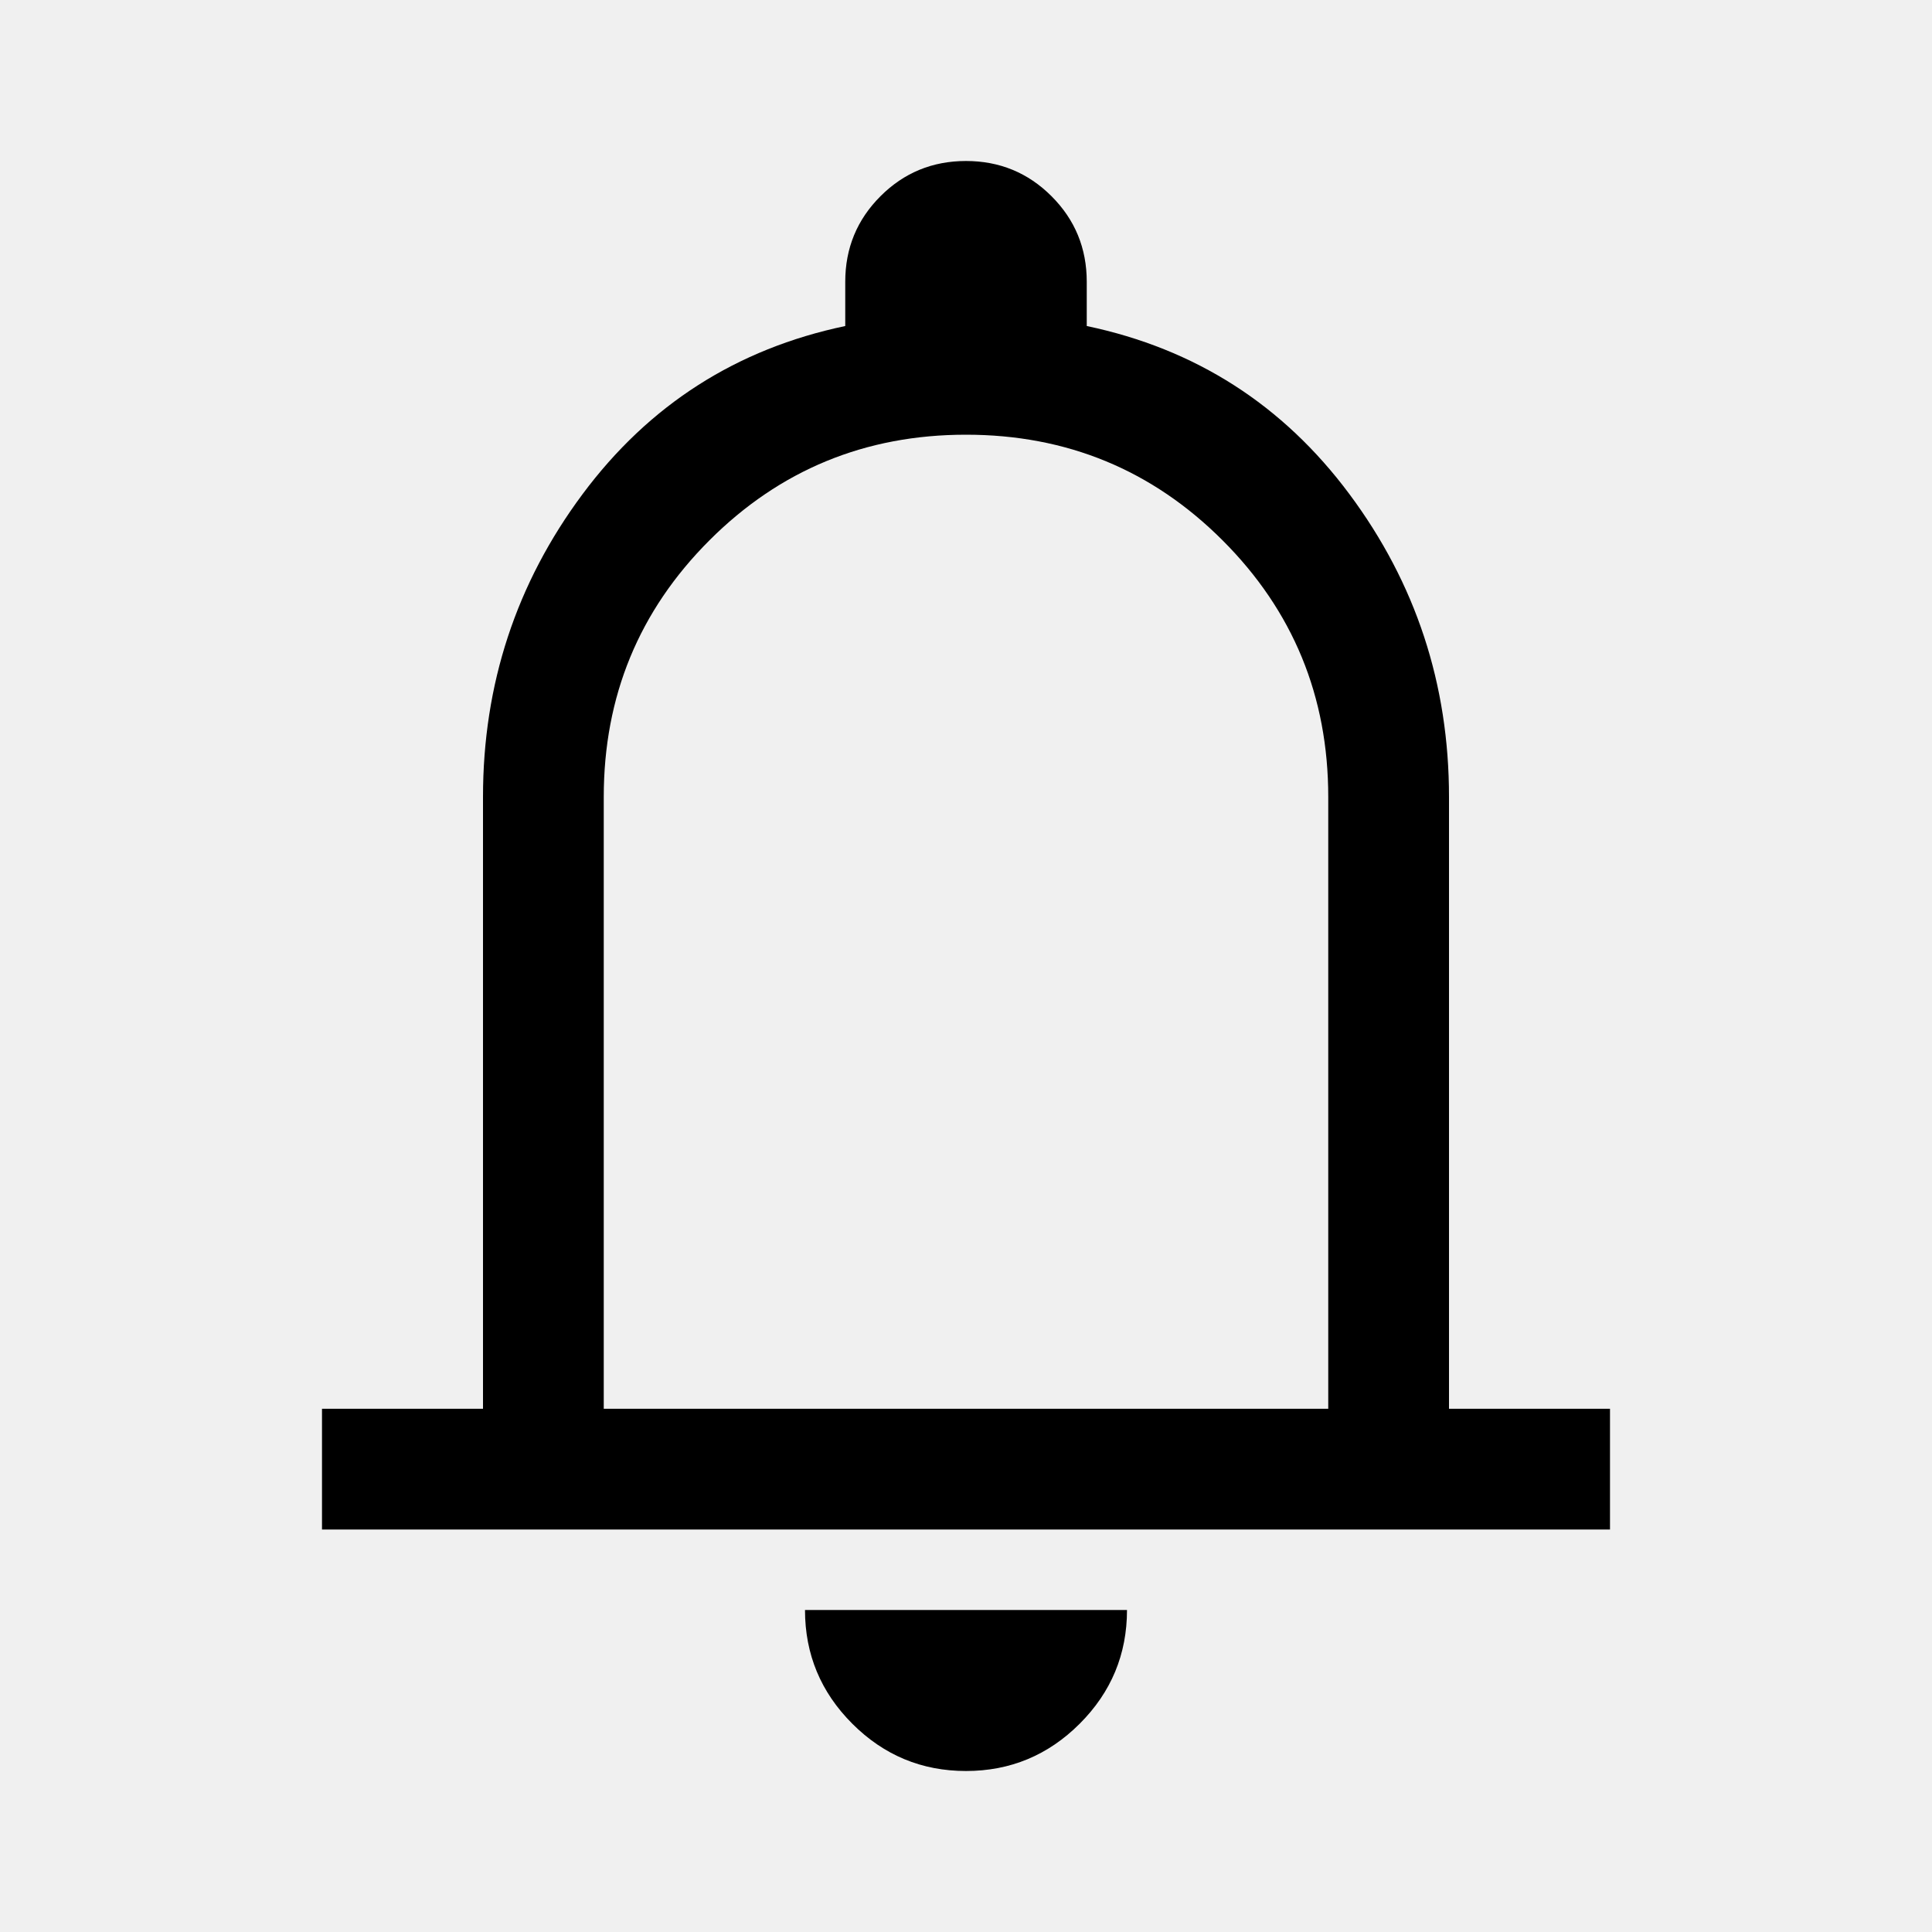
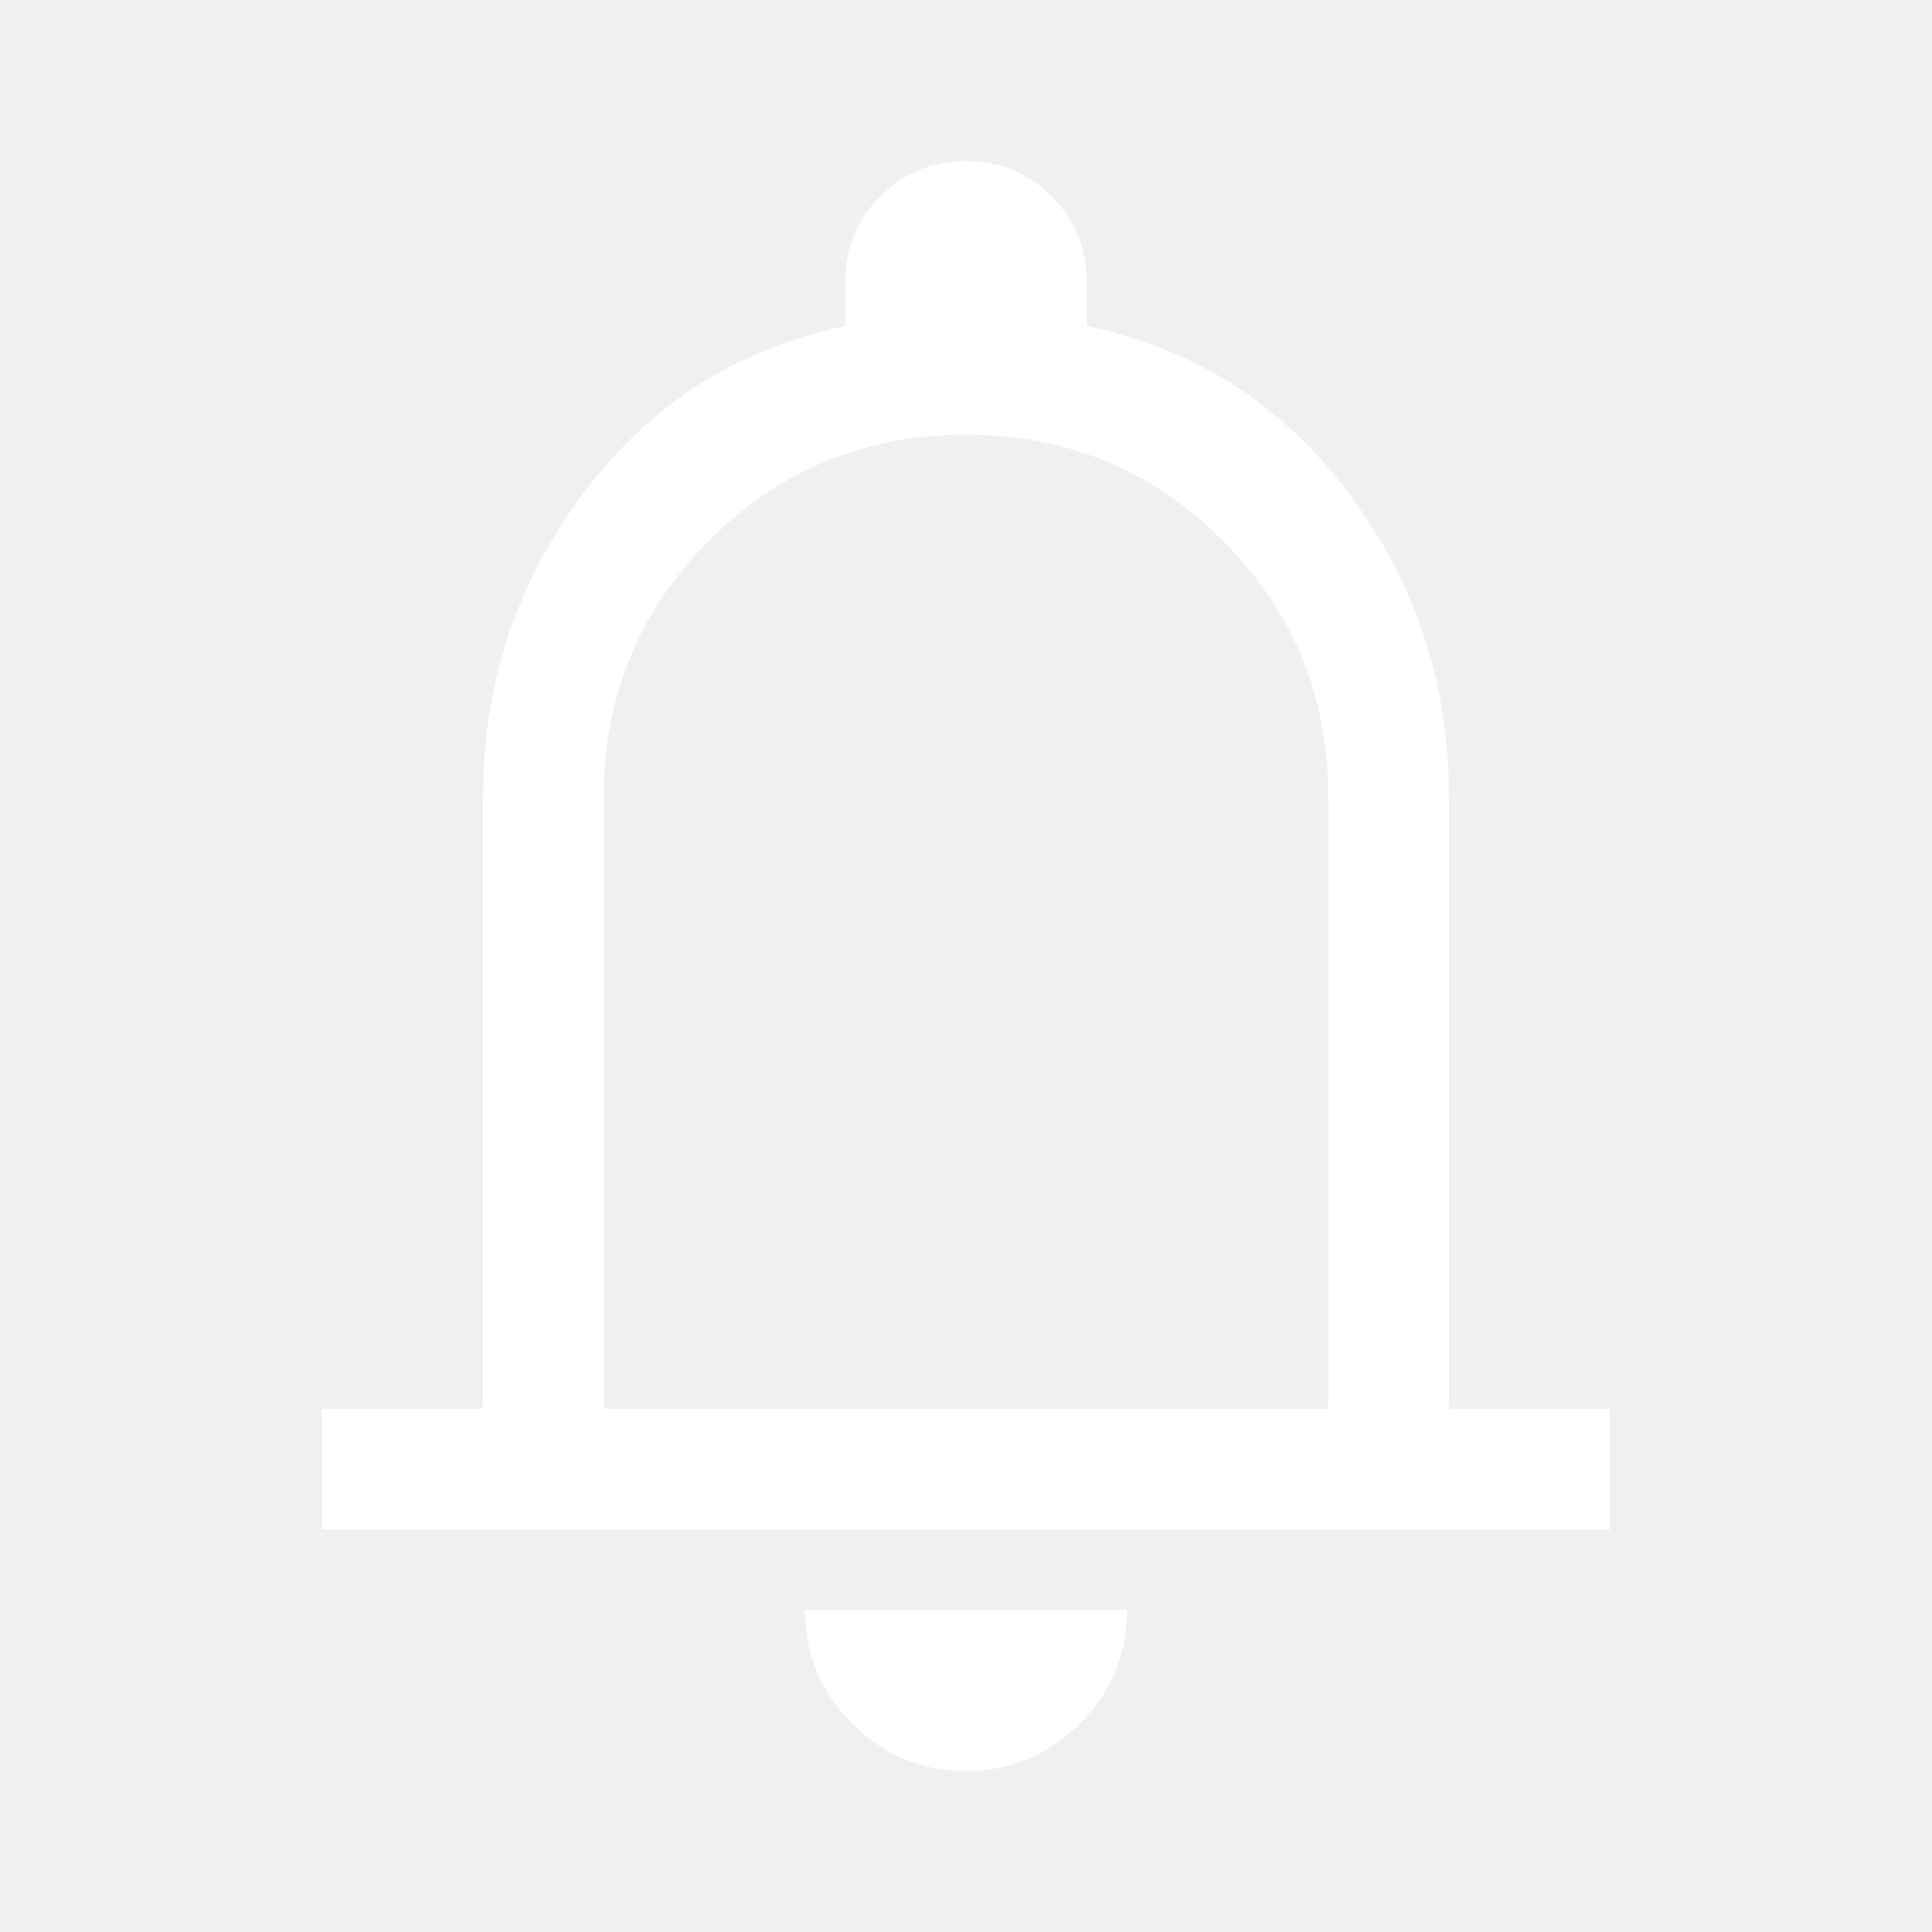
- <svg xmlns="http://www.w3.org/2000/svg" height="48" viewBox="0 -960 960 960" width="48" fill="currentColor">
+ <svg xmlns="http://www.w3.org/2000/svg" height="48" viewBox="0 -960 960 960" width="48" fill="#FFFFFF">
  <path d="M160-200v-60h80v-304q0-84 49.5-150.5T420-798v-22q0-25 17.5-42.5T480-880q25 0 42.5 17.5T540-820v22q81 17 130.5 83.5T720-564v304h80v60H160Zm320-302Zm0 422q-33 0-56.5-23.5T400-160h160q0 33-23.5 56.5T480-80ZM300-260h360v-304q0-75-52.5-127.5T480-744q-75 0-127.5 52.5T300-564v304Z" />
</svg>
